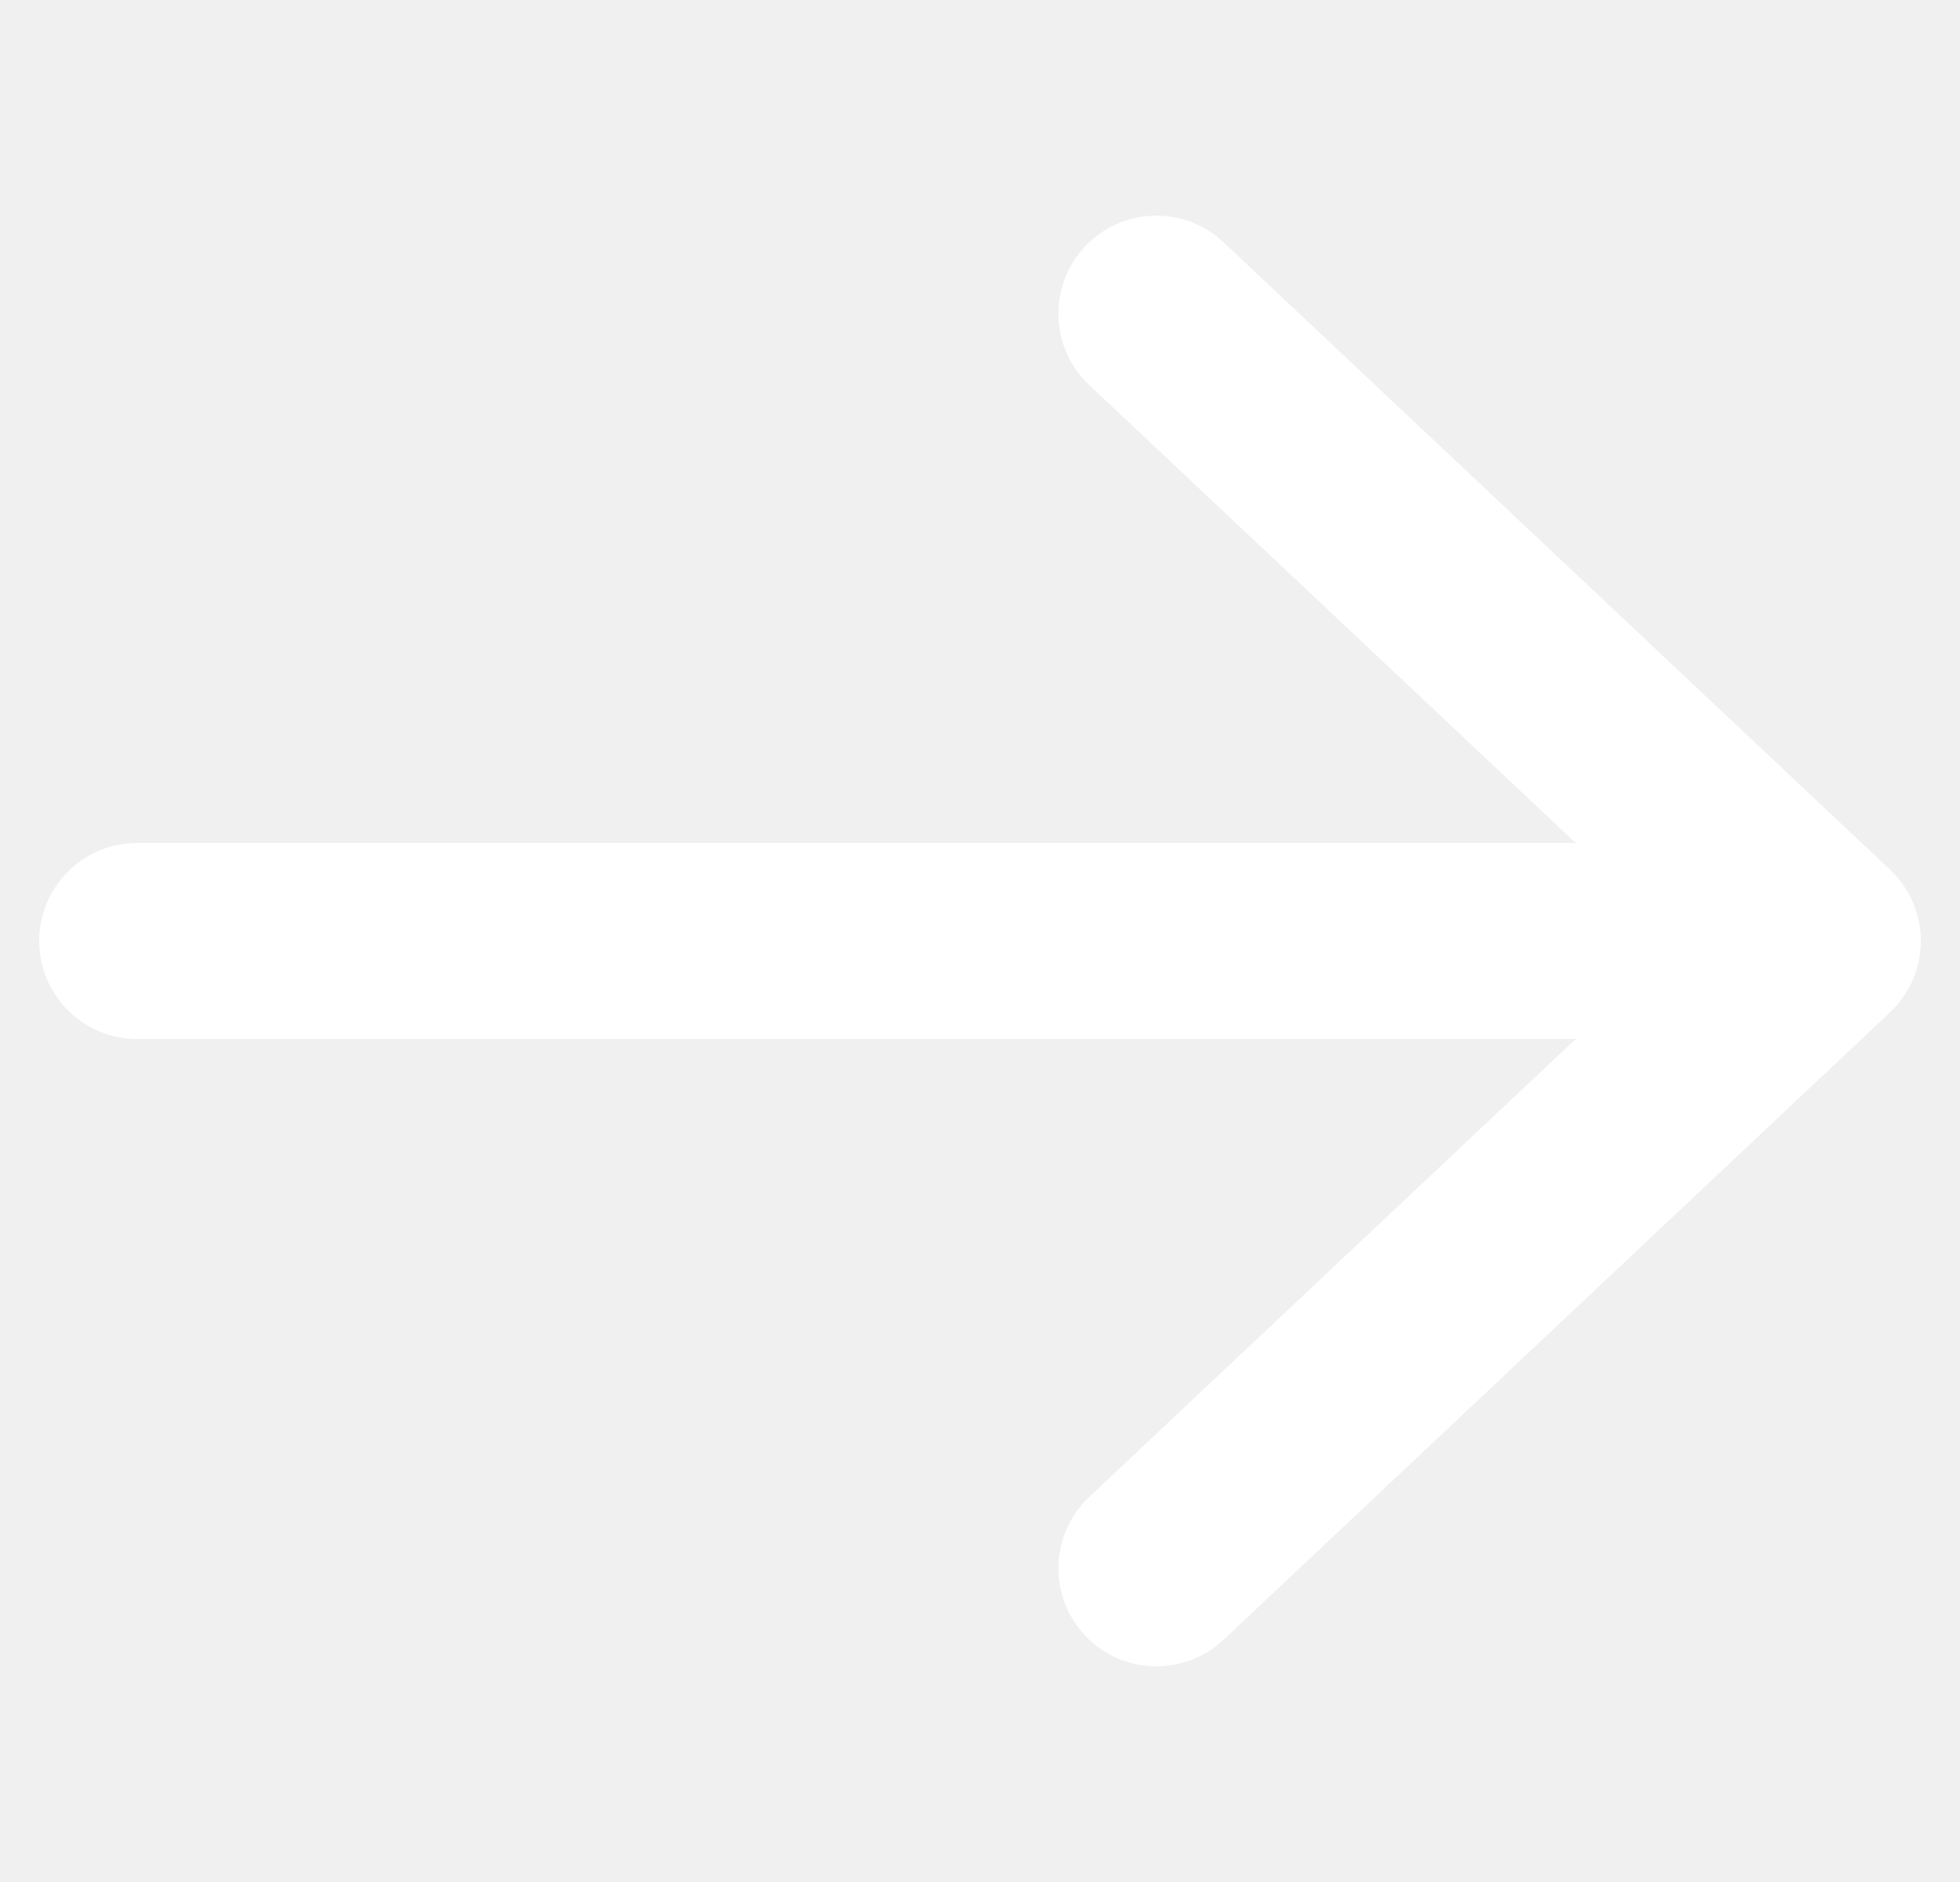
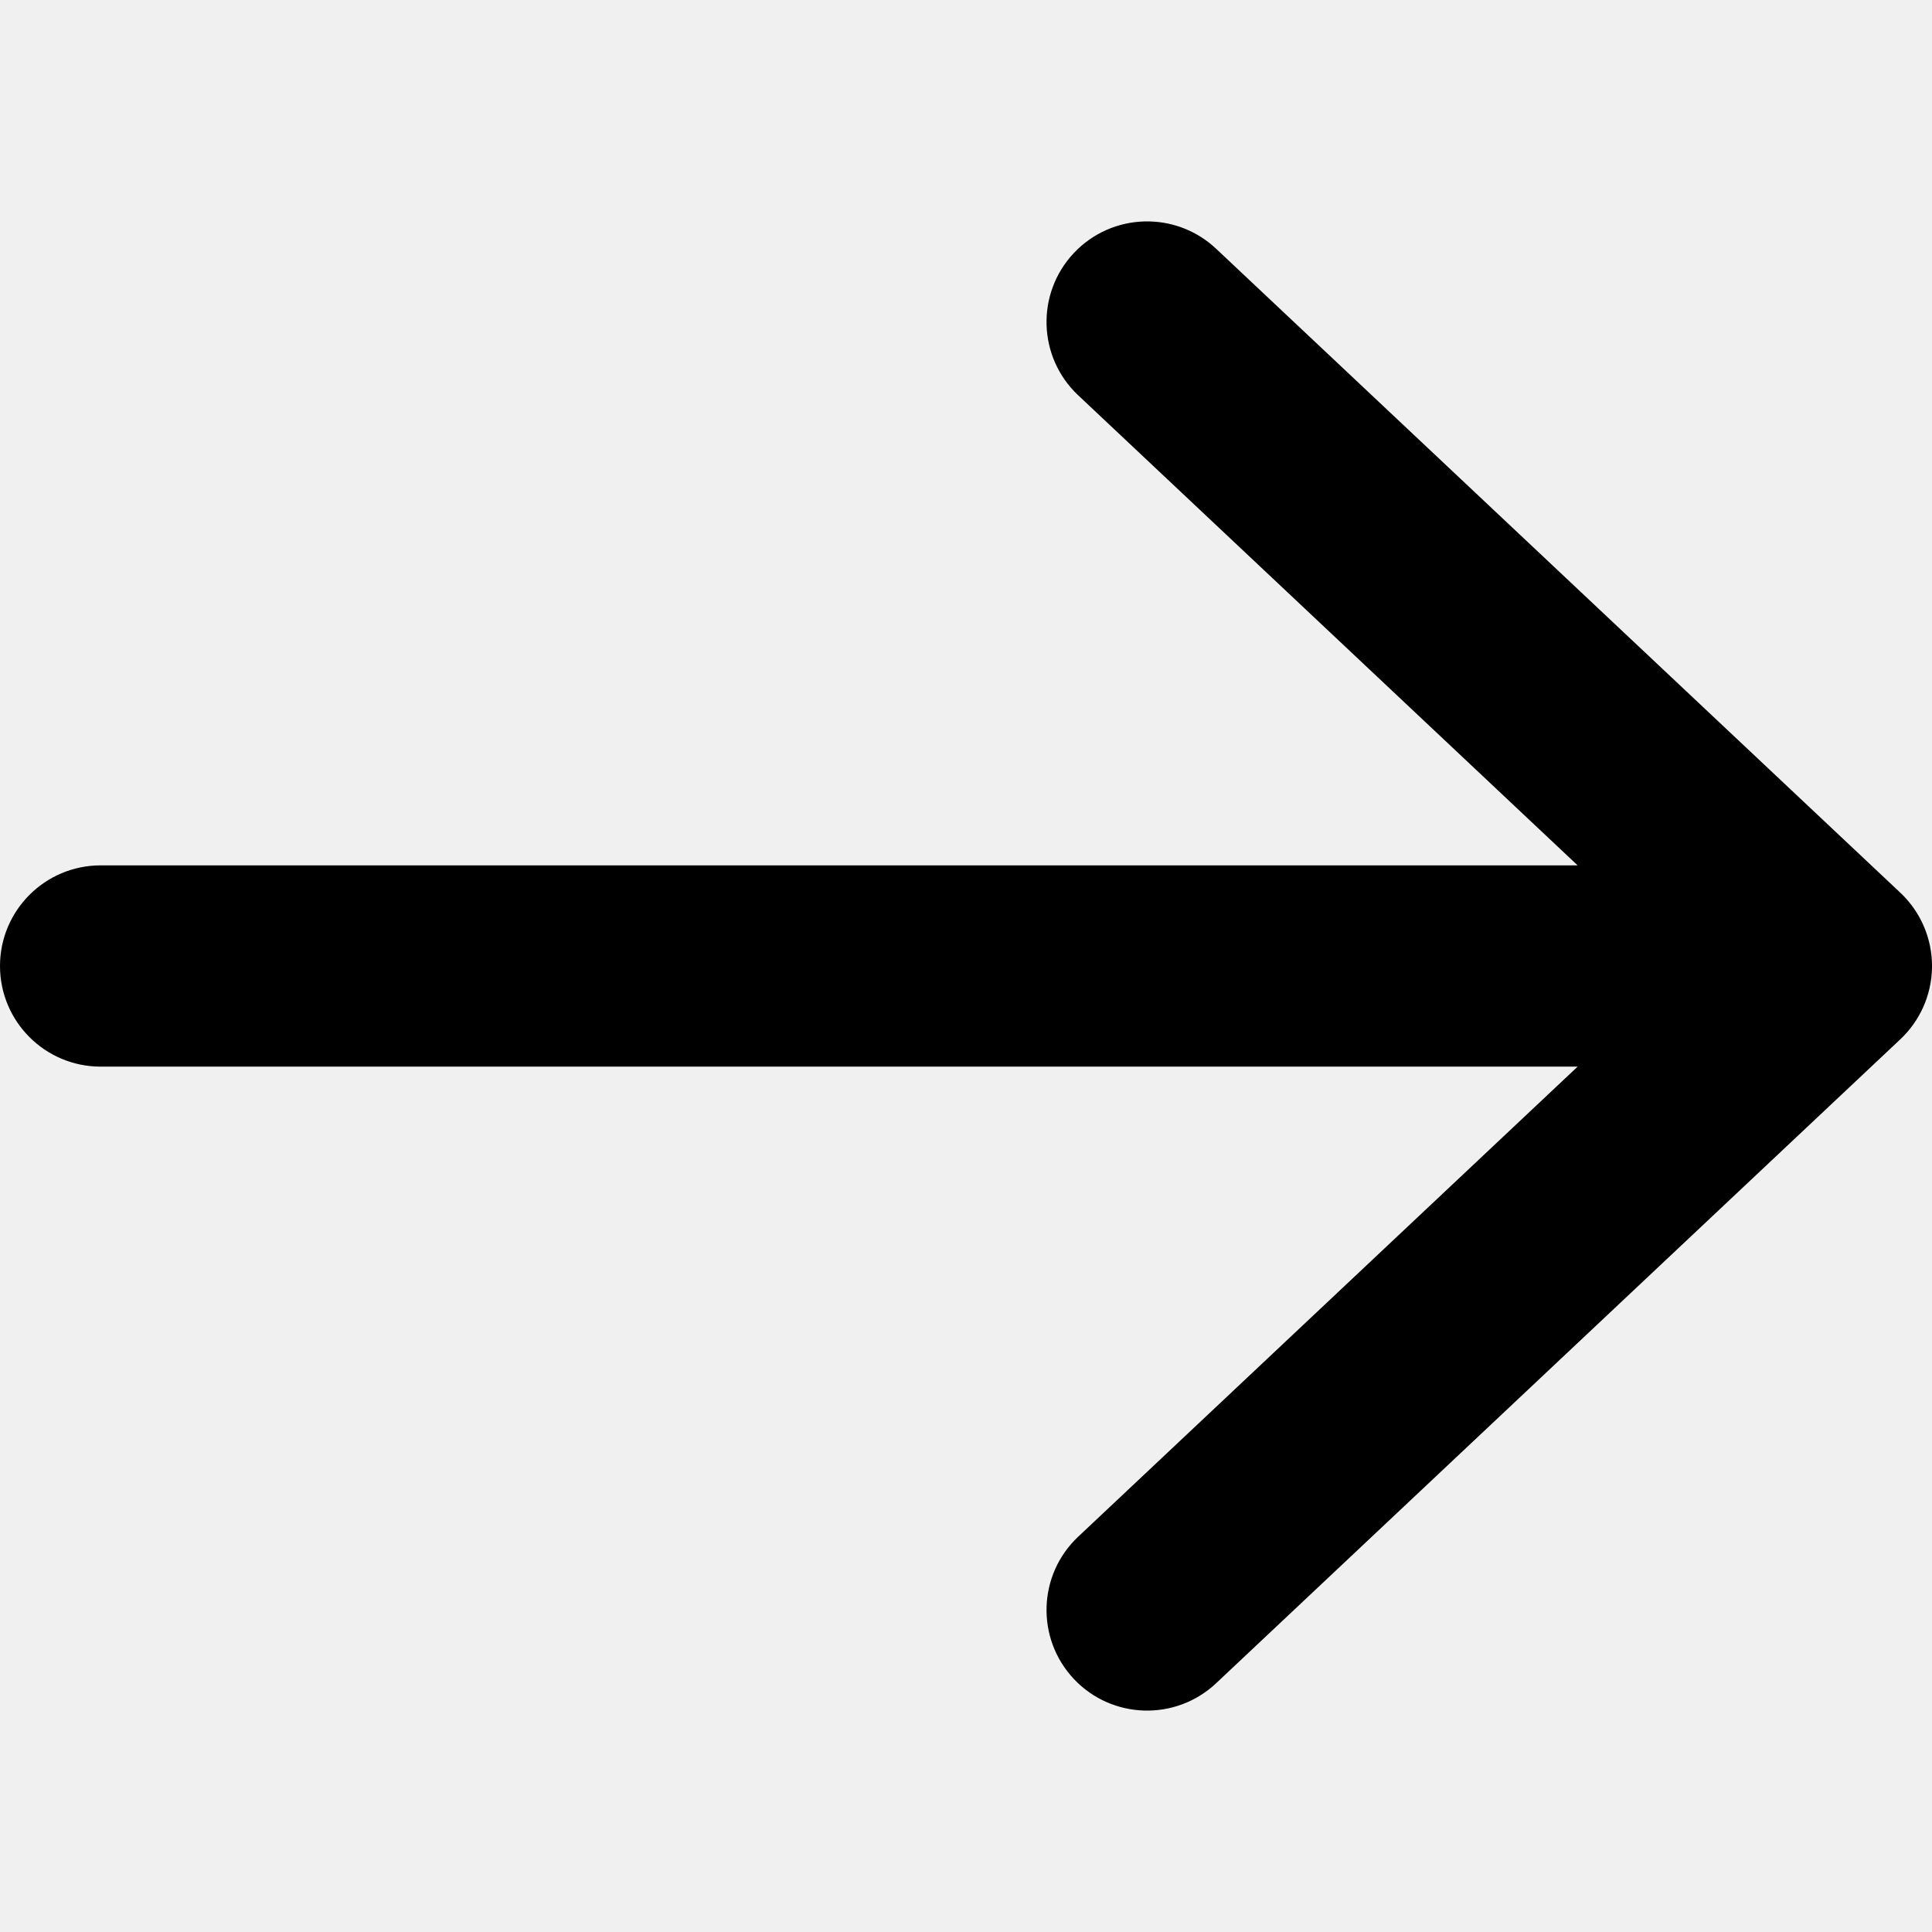
- <svg xmlns="http://www.w3.org/2000/svg" width="25" height="24" viewBox="0 0 25 24" fill="none">
-   <path d="M15.607 20.91C15.104 21.383 14.313 21.359 13.84 20.857C13.367 20.354 13.391 19.563 13.893 19.09L20.098 13.25L1.75 13.25C1.06 13.25 0.5 12.69 0.5 12C0.5 11.31 1.06 10.75 1.75 10.75L20.098 10.75L13.893 4.91C13.391 4.437 13.367 3.646 13.84 3.143C14.313 2.641 15.104 2.617 15.607 3.09L24.107 11.09C24.13 11.111 24.151 11.133 24.172 11.156C24.378 11.381 24.495 11.674 24.5 11.98C24.5 11.986 24.5 11.993 24.5 12C24.5 12.007 24.5 12.014 24.5 12.02C24.494 12.372 24.343 12.689 24.104 12.913L15.607 20.91Z" fill="white" />
+ <svg xmlns="http://www.w3.org/2000/svg" height="24.0pt" stroke-miterlimit="10" style="fill-rule:nonzero;clip-rule:evenodd;stroke-linecap:round;stroke-linejoin:round;" version="1.1" viewBox="0 0 24 24" width="24.0pt" xml:space="preserve">
+   <defs />
+   <g id="Sans-titre">
+     <path d="M15.107 20.91C14.604 21.383 13.813 21.359 13.34 20.857C12.867 20.354 12.891 19.563 13.393 19.09L19.598 13.25L1.25 13.25C0.56 13.25 0 12.69 0 12C0 11.31 0.56 10.75 1.25 10.75L19.598 10.75L13.393 4.91C12.891 4.437 12.867 3.646 13.34 3.143C13.813 2.641 14.604 2.617 15.107 3.09L23.607 11.09C23.63 11.111 23.651 11.133 23.672 11.156C23.878 11.381 23.995 11.674 24 11.98C24 11.986 24 11.993 24 12C24 12.007 24 12.014 24 12.02C23.994 12.372 23.843 12.689 23.604 12.913L15.107 20.91Z" fill="#000000" fill-rule="nonzero" opacity="1" stroke="none" />
+   </g>
</svg>
